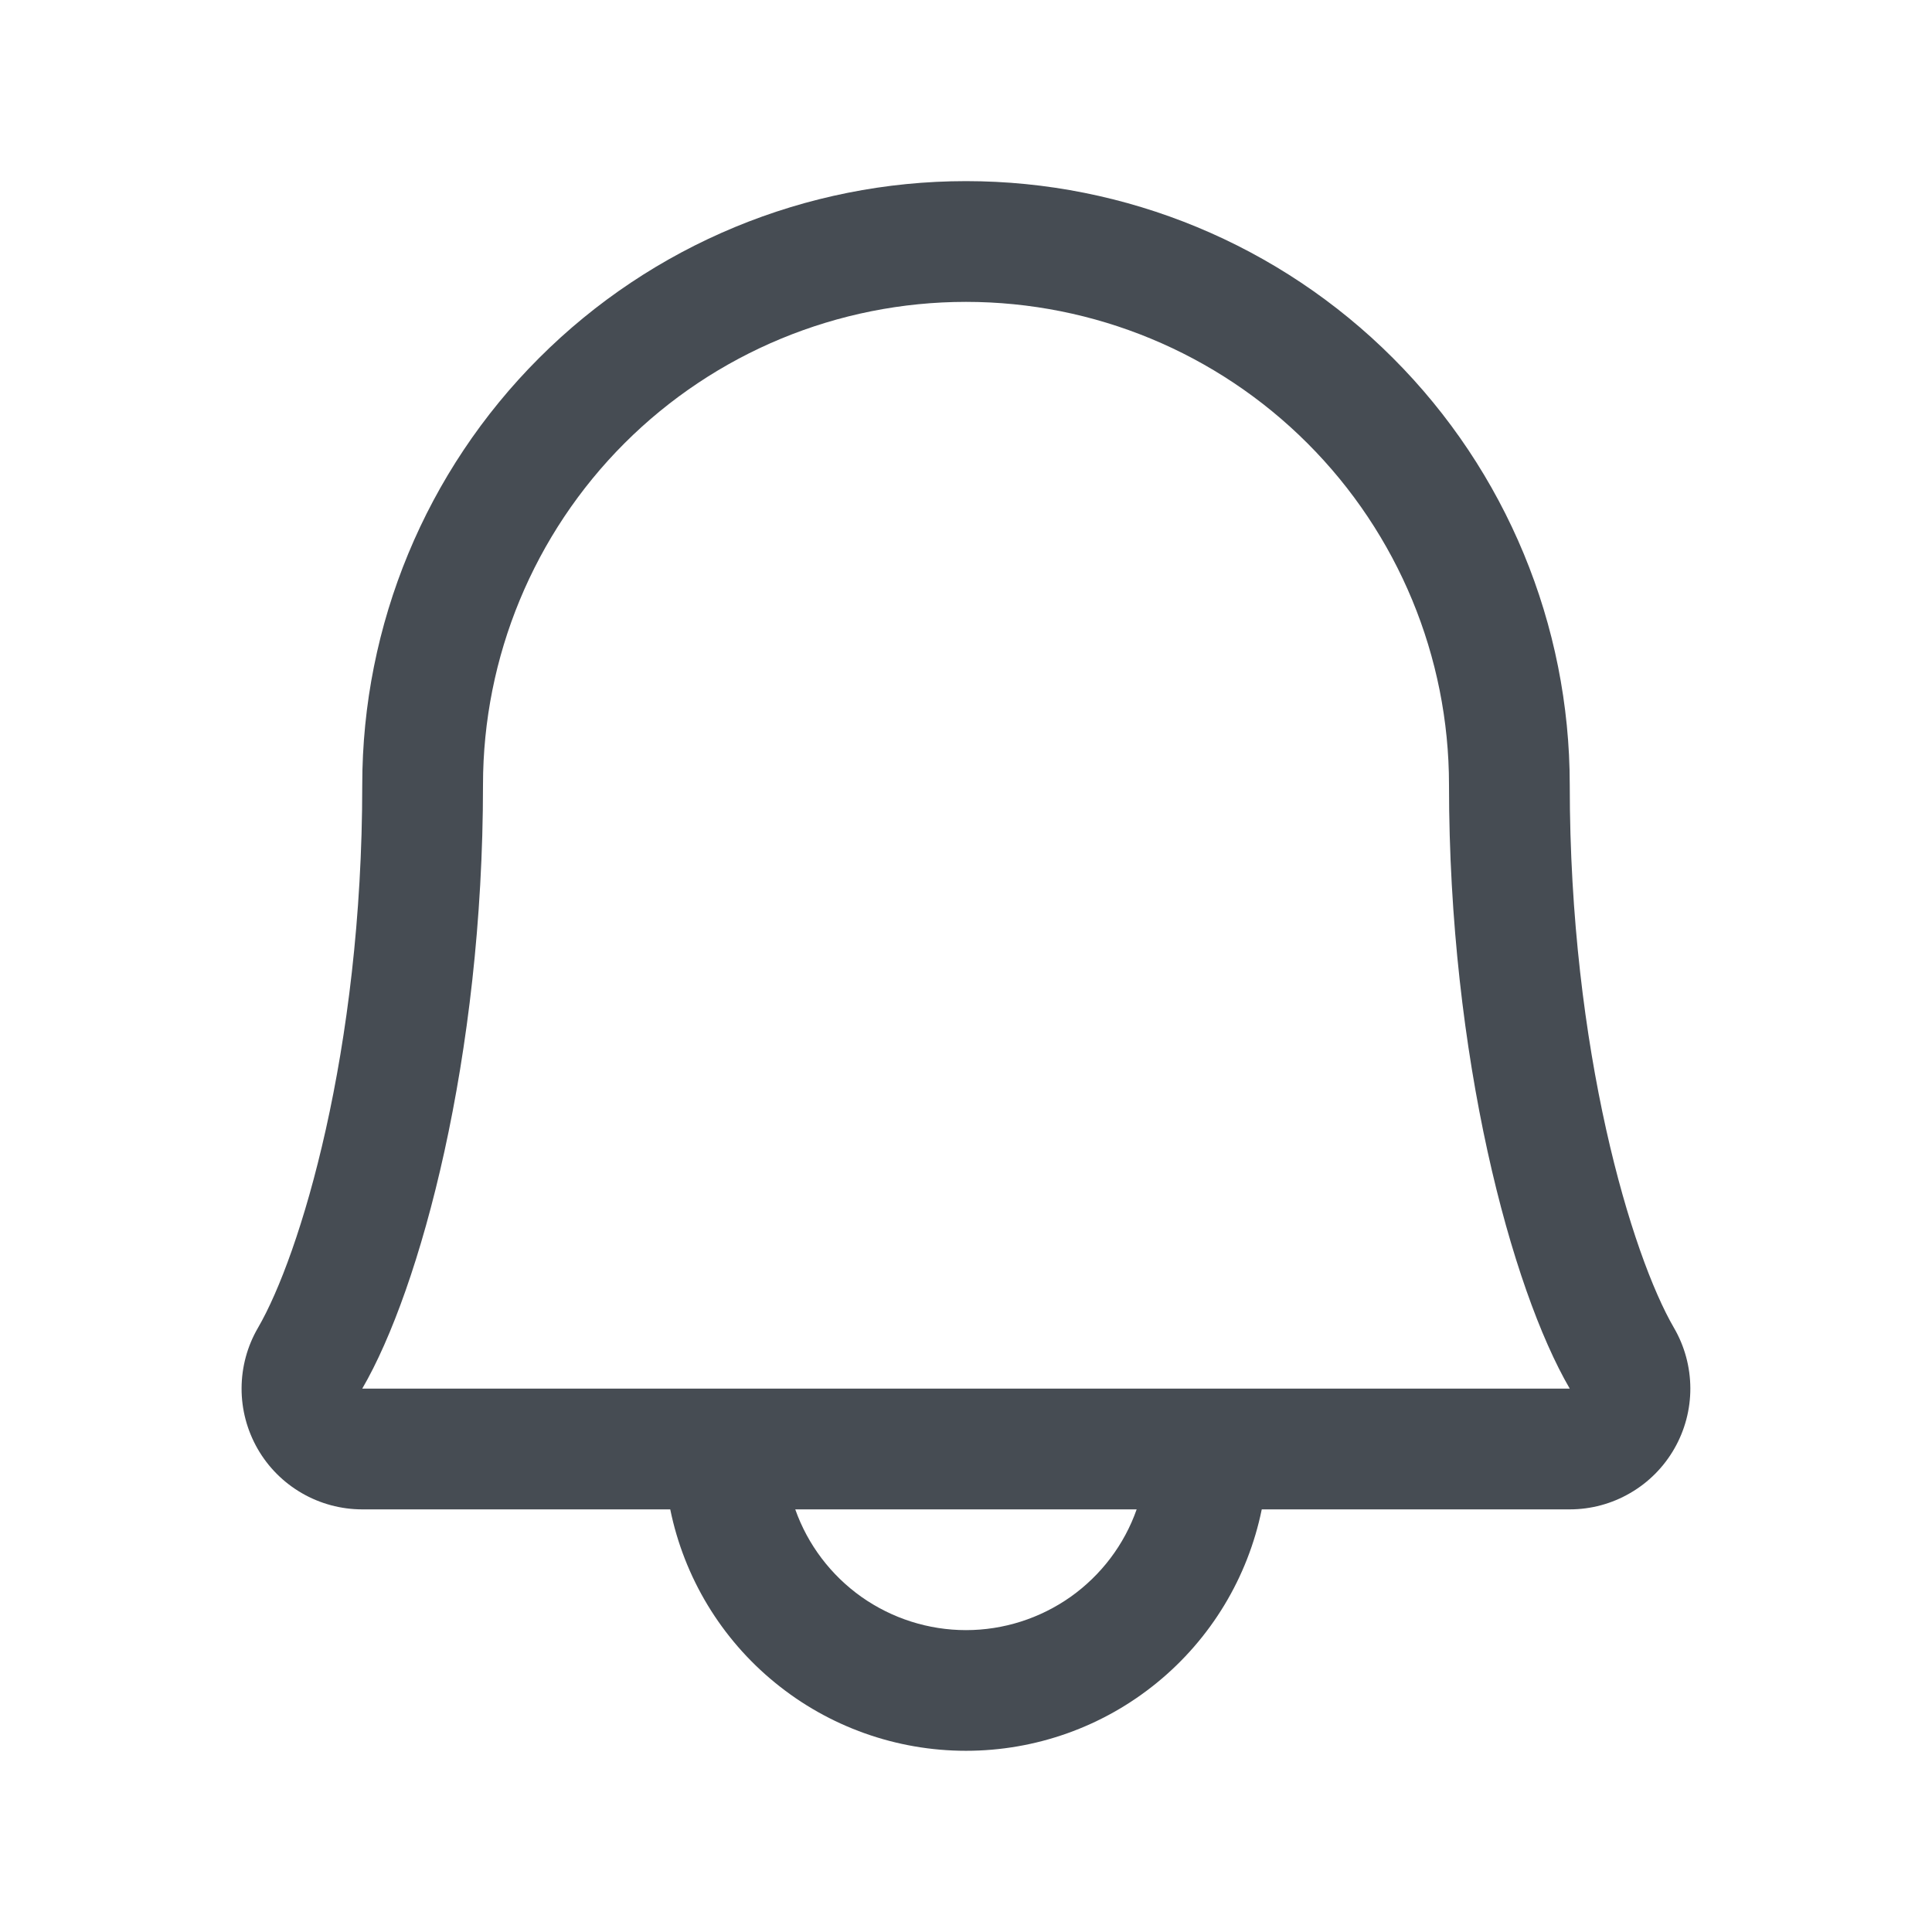
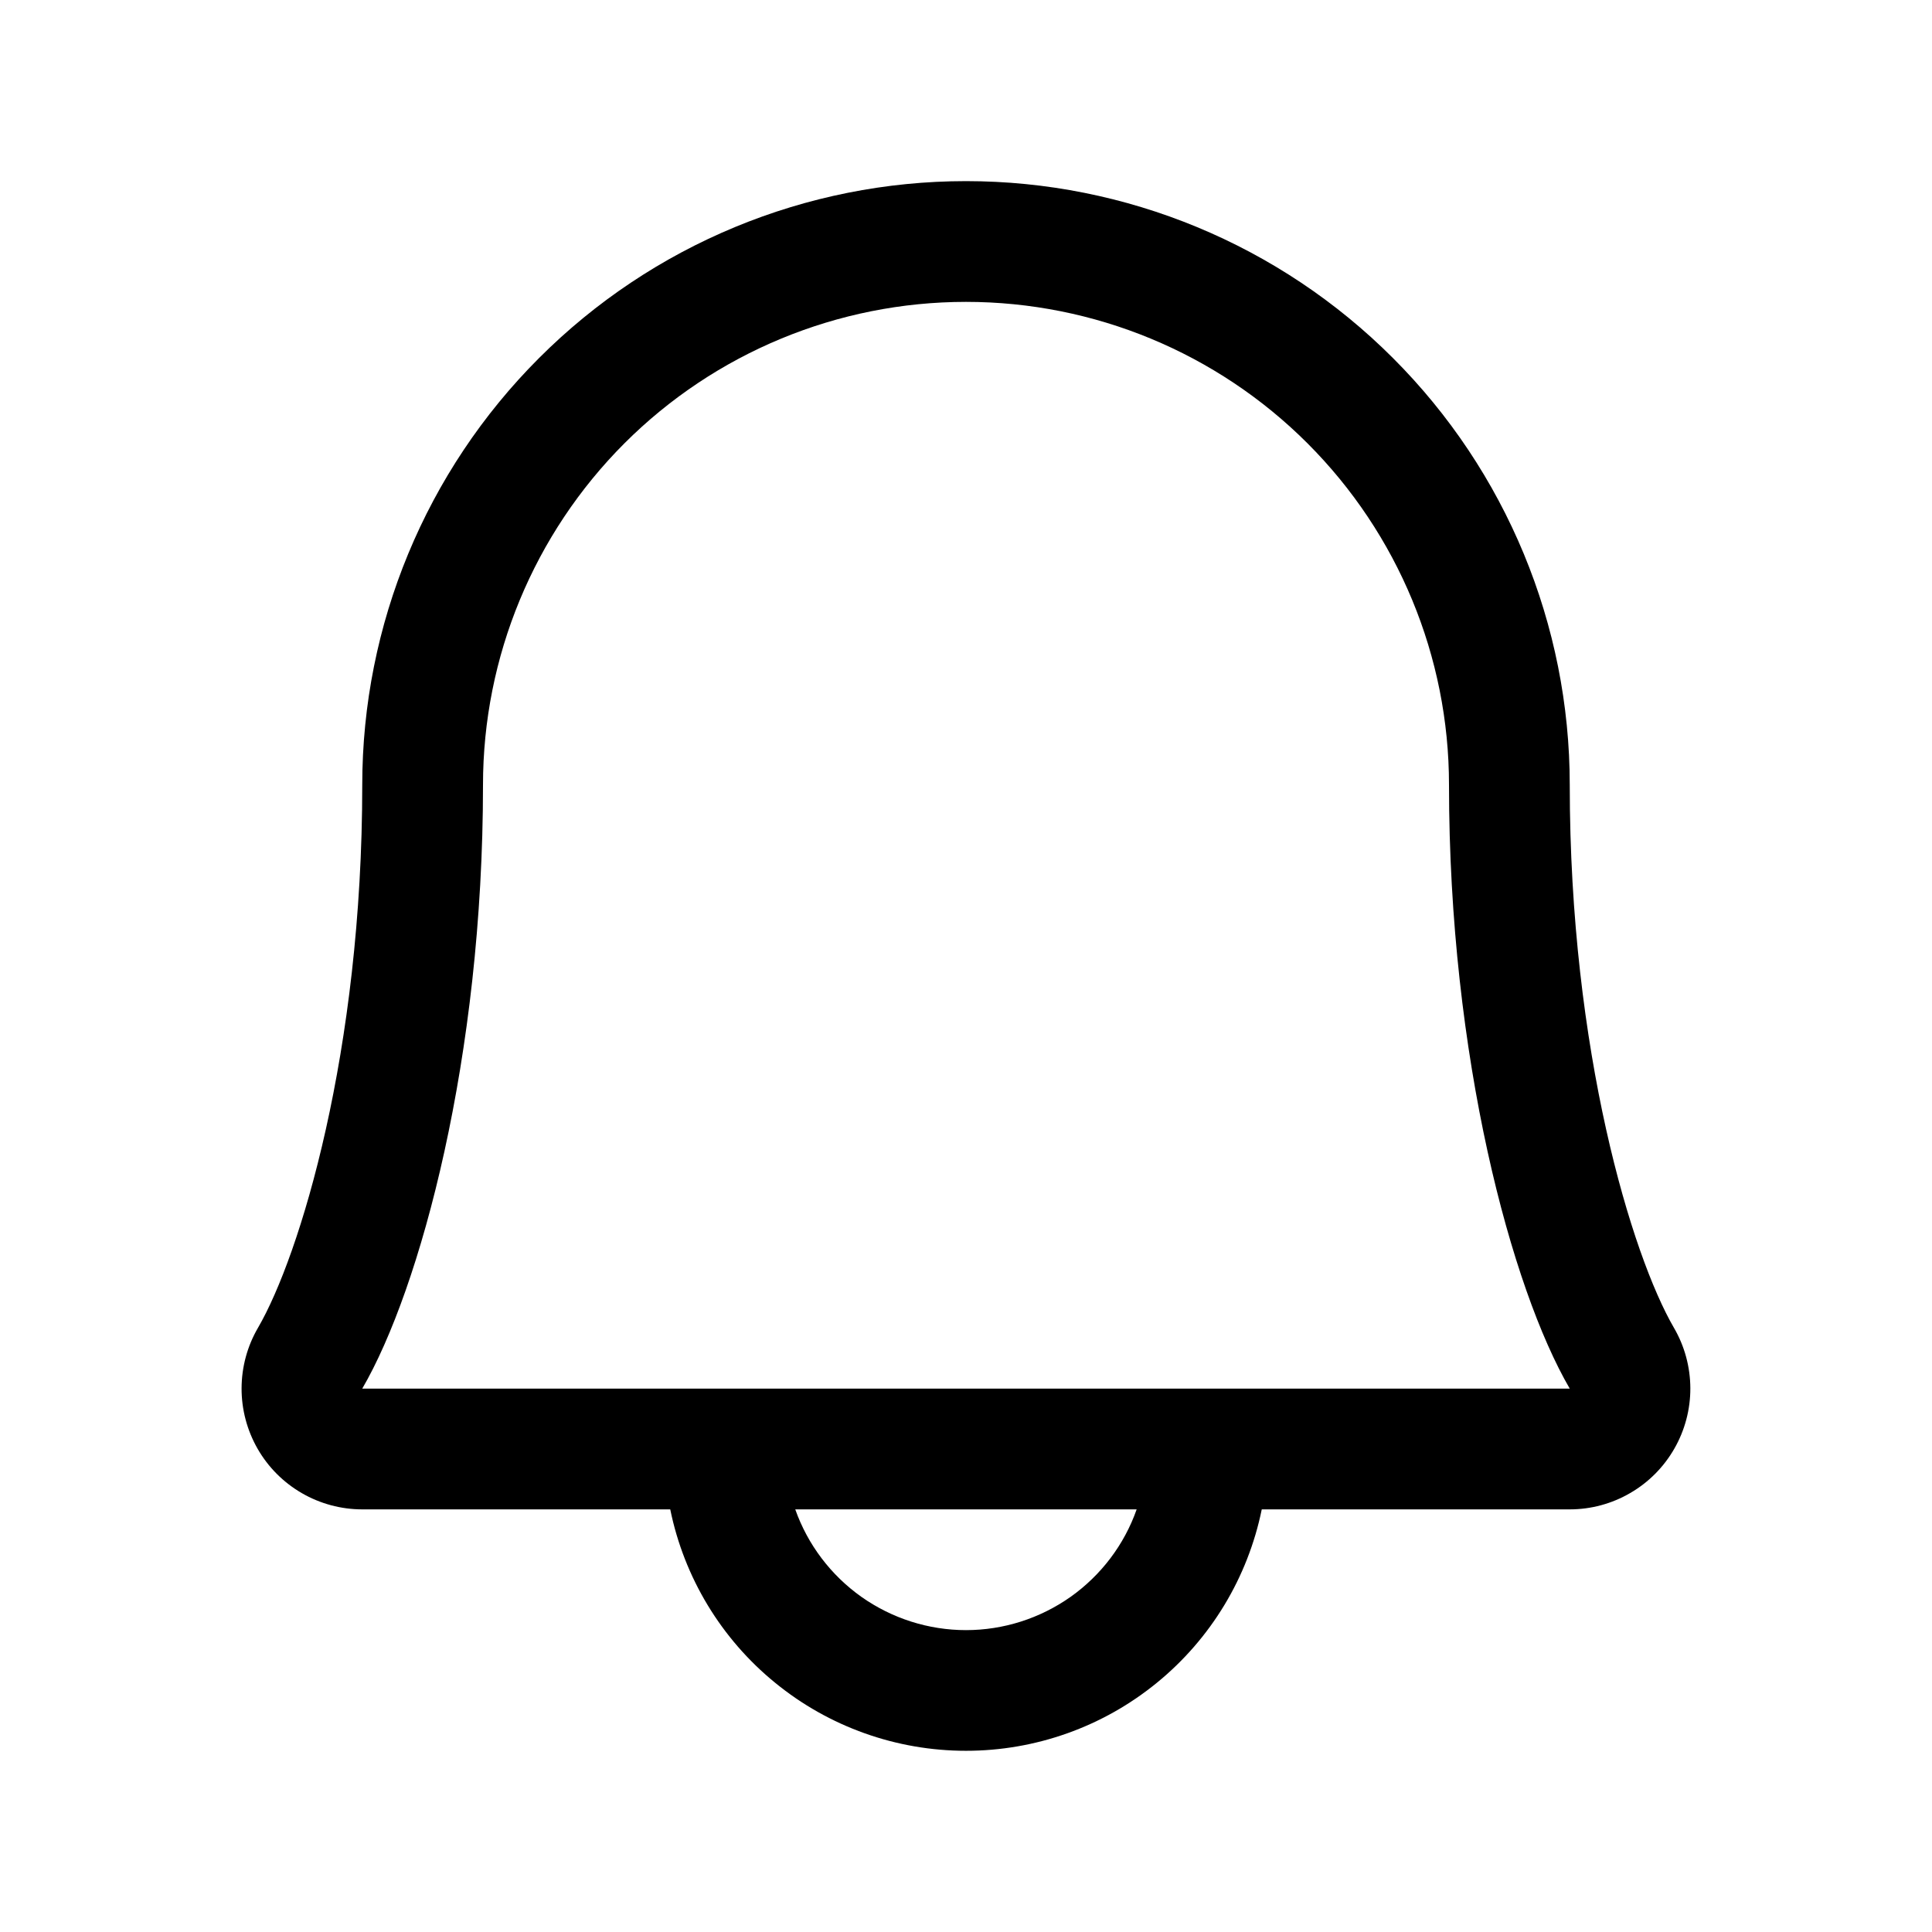
<svg xmlns="http://www.w3.org/2000/svg" width="24" height="24" viewBox="0 0 24 24" fill="none">
-   <path d="M20.794 16.494C20.273 15.598 19.5 13.062 19.5 9.75C19.5 7.761 18.71 5.853 17.303 4.447C15.897 3.04 13.989 2.25 12 2.25C10.011 2.25 8.103 3.04 6.697 4.447C5.29 5.853 4.5 7.761 4.5 9.75C4.5 13.063 3.726 15.598 3.205 16.494C3.072 16.722 3.002 16.981 3.001 17.245C3 17.509 3.069 17.768 3.2 17.997C3.331 18.226 3.521 18.416 3.749 18.548C3.977 18.68 4.236 18.75 4.5 18.75H8.326C8.499 19.597 8.959 20.358 9.629 20.904C10.298 21.451 11.136 21.749 12 21.749C12.864 21.749 13.702 21.451 14.371 20.904C15.041 20.358 15.501 19.597 15.674 18.75H19.5C19.764 18.75 20.023 18.68 20.251 18.547C20.479 18.415 20.668 18.225 20.799 17.996C20.93 17.768 20.999 17.508 20.998 17.245C20.997 16.981 20.927 16.722 20.794 16.494ZM12 20.25C11.535 20.25 11.081 20.105 10.701 19.837C10.322 19.568 10.034 19.189 9.879 18.75H14.12C13.966 19.189 13.678 19.568 13.299 19.837C12.919 20.105 12.465 20.25 12 20.25ZM4.5 17.25C5.222 16.009 6 13.133 6 9.75C6 8.159 6.632 6.633 7.757 5.507C8.882 4.382 10.409 3.75 12 3.75C13.591 3.75 15.117 4.382 16.242 5.507C17.368 6.633 18 8.159 18 9.75C18 13.13 18.776 16.006 19.5 17.25H4.5Z" fill="#464C53" />
+   <path d="M20.794 16.494C20.273 15.598 19.5 13.062 19.5 9.75C19.5 7.761 18.71 5.853 17.303 4.447C15.897 3.04 13.989 2.25 12 2.25C10.011 2.25 8.103 3.04 6.697 4.447C5.29 5.853 4.5 7.761 4.5 9.75C4.5 13.063 3.726 15.598 3.205 16.494C3.072 16.722 3.002 16.981 3.001 17.245C3 17.509 3.069 17.768 3.2 17.997C3.331 18.226 3.521 18.416 3.749 18.548C3.977 18.68 4.236 18.75 4.5 18.75H8.326C8.499 19.597 8.959 20.358 9.629 20.904C10.298 21.451 11.136 21.749 12 21.749C12.864 21.749 13.702 21.451 14.371 20.904C15.041 20.358 15.501 19.597 15.674 18.75H19.5C19.764 18.75 20.023 18.68 20.251 18.547C20.479 18.415 20.668 18.225 20.799 17.996C20.93 17.768 20.999 17.508 20.998 17.245C20.997 16.981 20.927 16.722 20.794 16.494ZM12 20.25C11.535 20.25 11.081 20.105 10.701 19.837C10.322 19.568 10.034 19.189 9.879 18.75H14.12C13.966 19.189 13.678 19.568 13.299 19.837C12.919 20.105 12.465 20.25 12 20.25ZM4.5 17.25C5.222 16.009 6 13.133 6 9.75C6 8.159 6.632 6.633 7.757 5.507C8.882 4.382 10.409 3.75 12 3.75C13.591 3.75 15.117 4.382 16.242 5.507C17.368 6.633 18 8.159 18 9.75C18 13.13 18.776 16.006 19.5 17.25H4.5Z" fill="currentColor" />
</svg>
